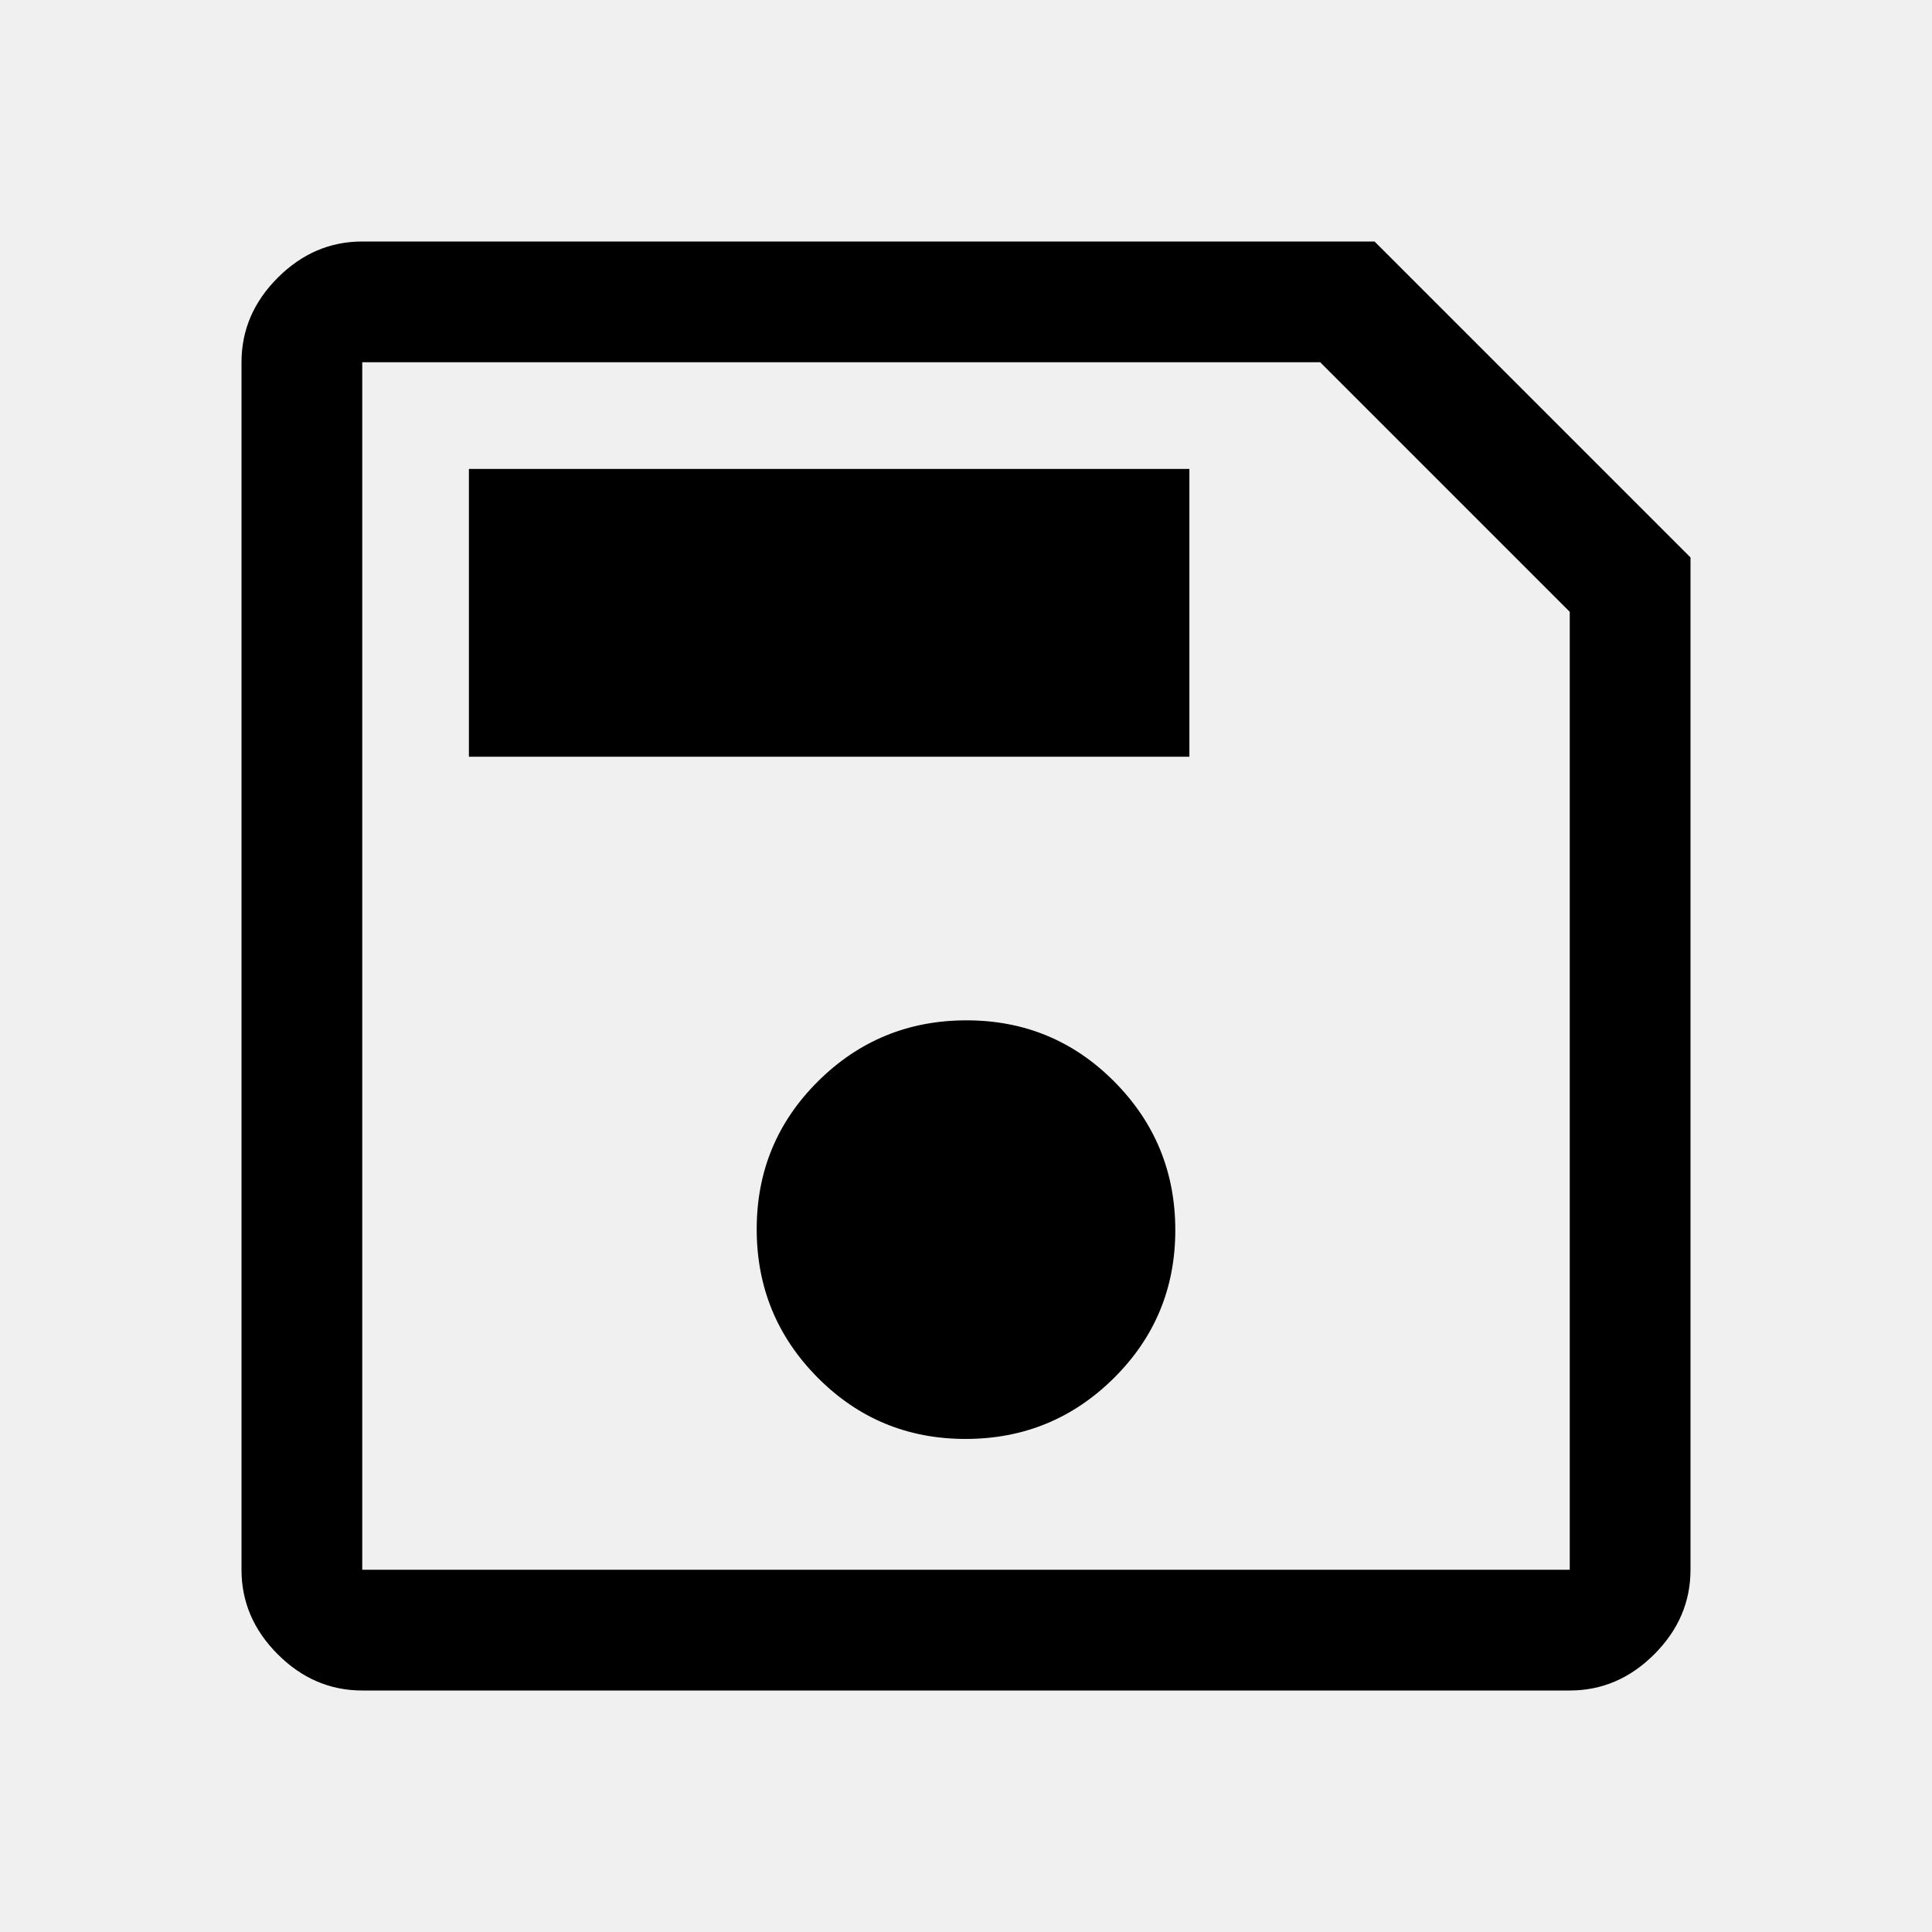
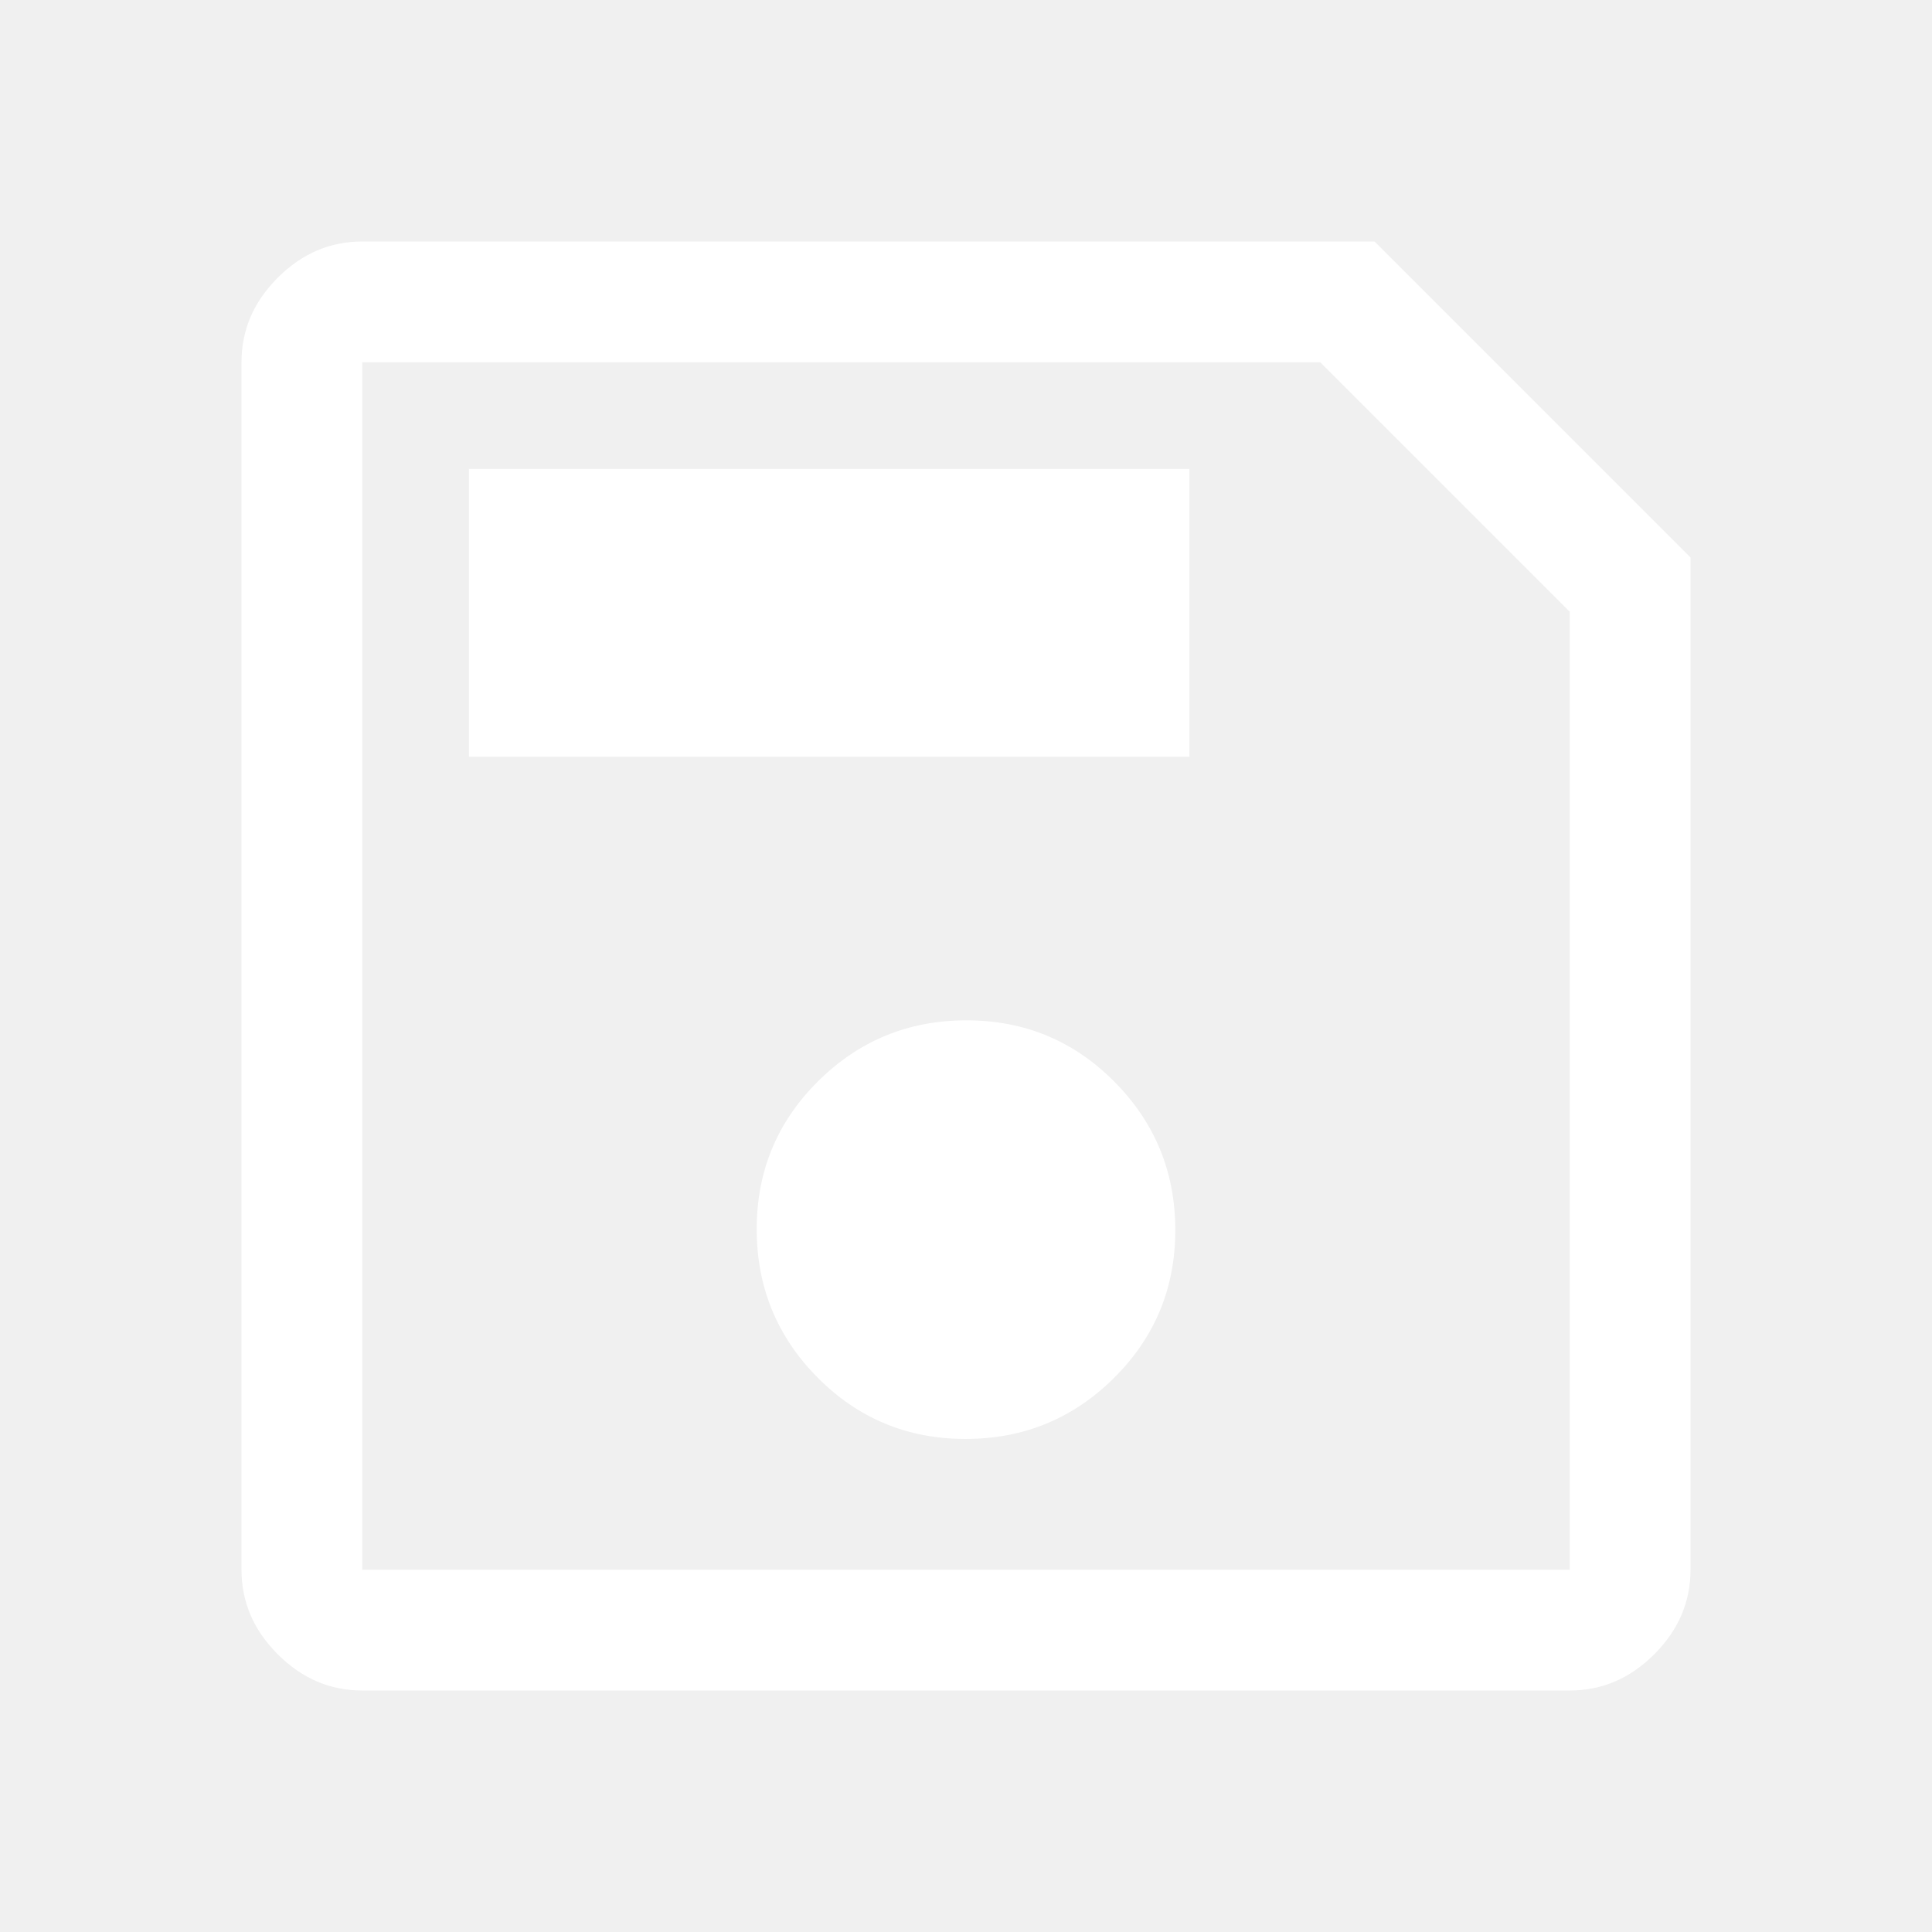
- <svg xmlns="http://www.w3.org/2000/svg" height="48" viewBox="0 -960 960 960" width="48">
+ <svg xmlns="http://www.w3.org/2000/svg" height="48" viewBox="0 -960 960 960" width="48" fill="#ffffff">
  <path d="M840-683v503q0 24-18 42t-42 18H180q-24 0-42-18t-18-42v-600q0-24 18-42t42-18h503l157 157Zm-60 27L656-780H180v600h600v-476ZM479.765-245Q523-245 553.5-275.265q30.5-30.264 30.5-73.5Q584-392 553.735-422.5q-30.264-30.5-73.5-30.5Q437-453 406.5-422.735q-30.5 30.264-30.5 73.5Q376-306 406.265-275.5q30.264 30.5 73.5 30.5ZM233-584h358v-143H233v143Zm-53-72v476-600 124Z" />
</svg>
